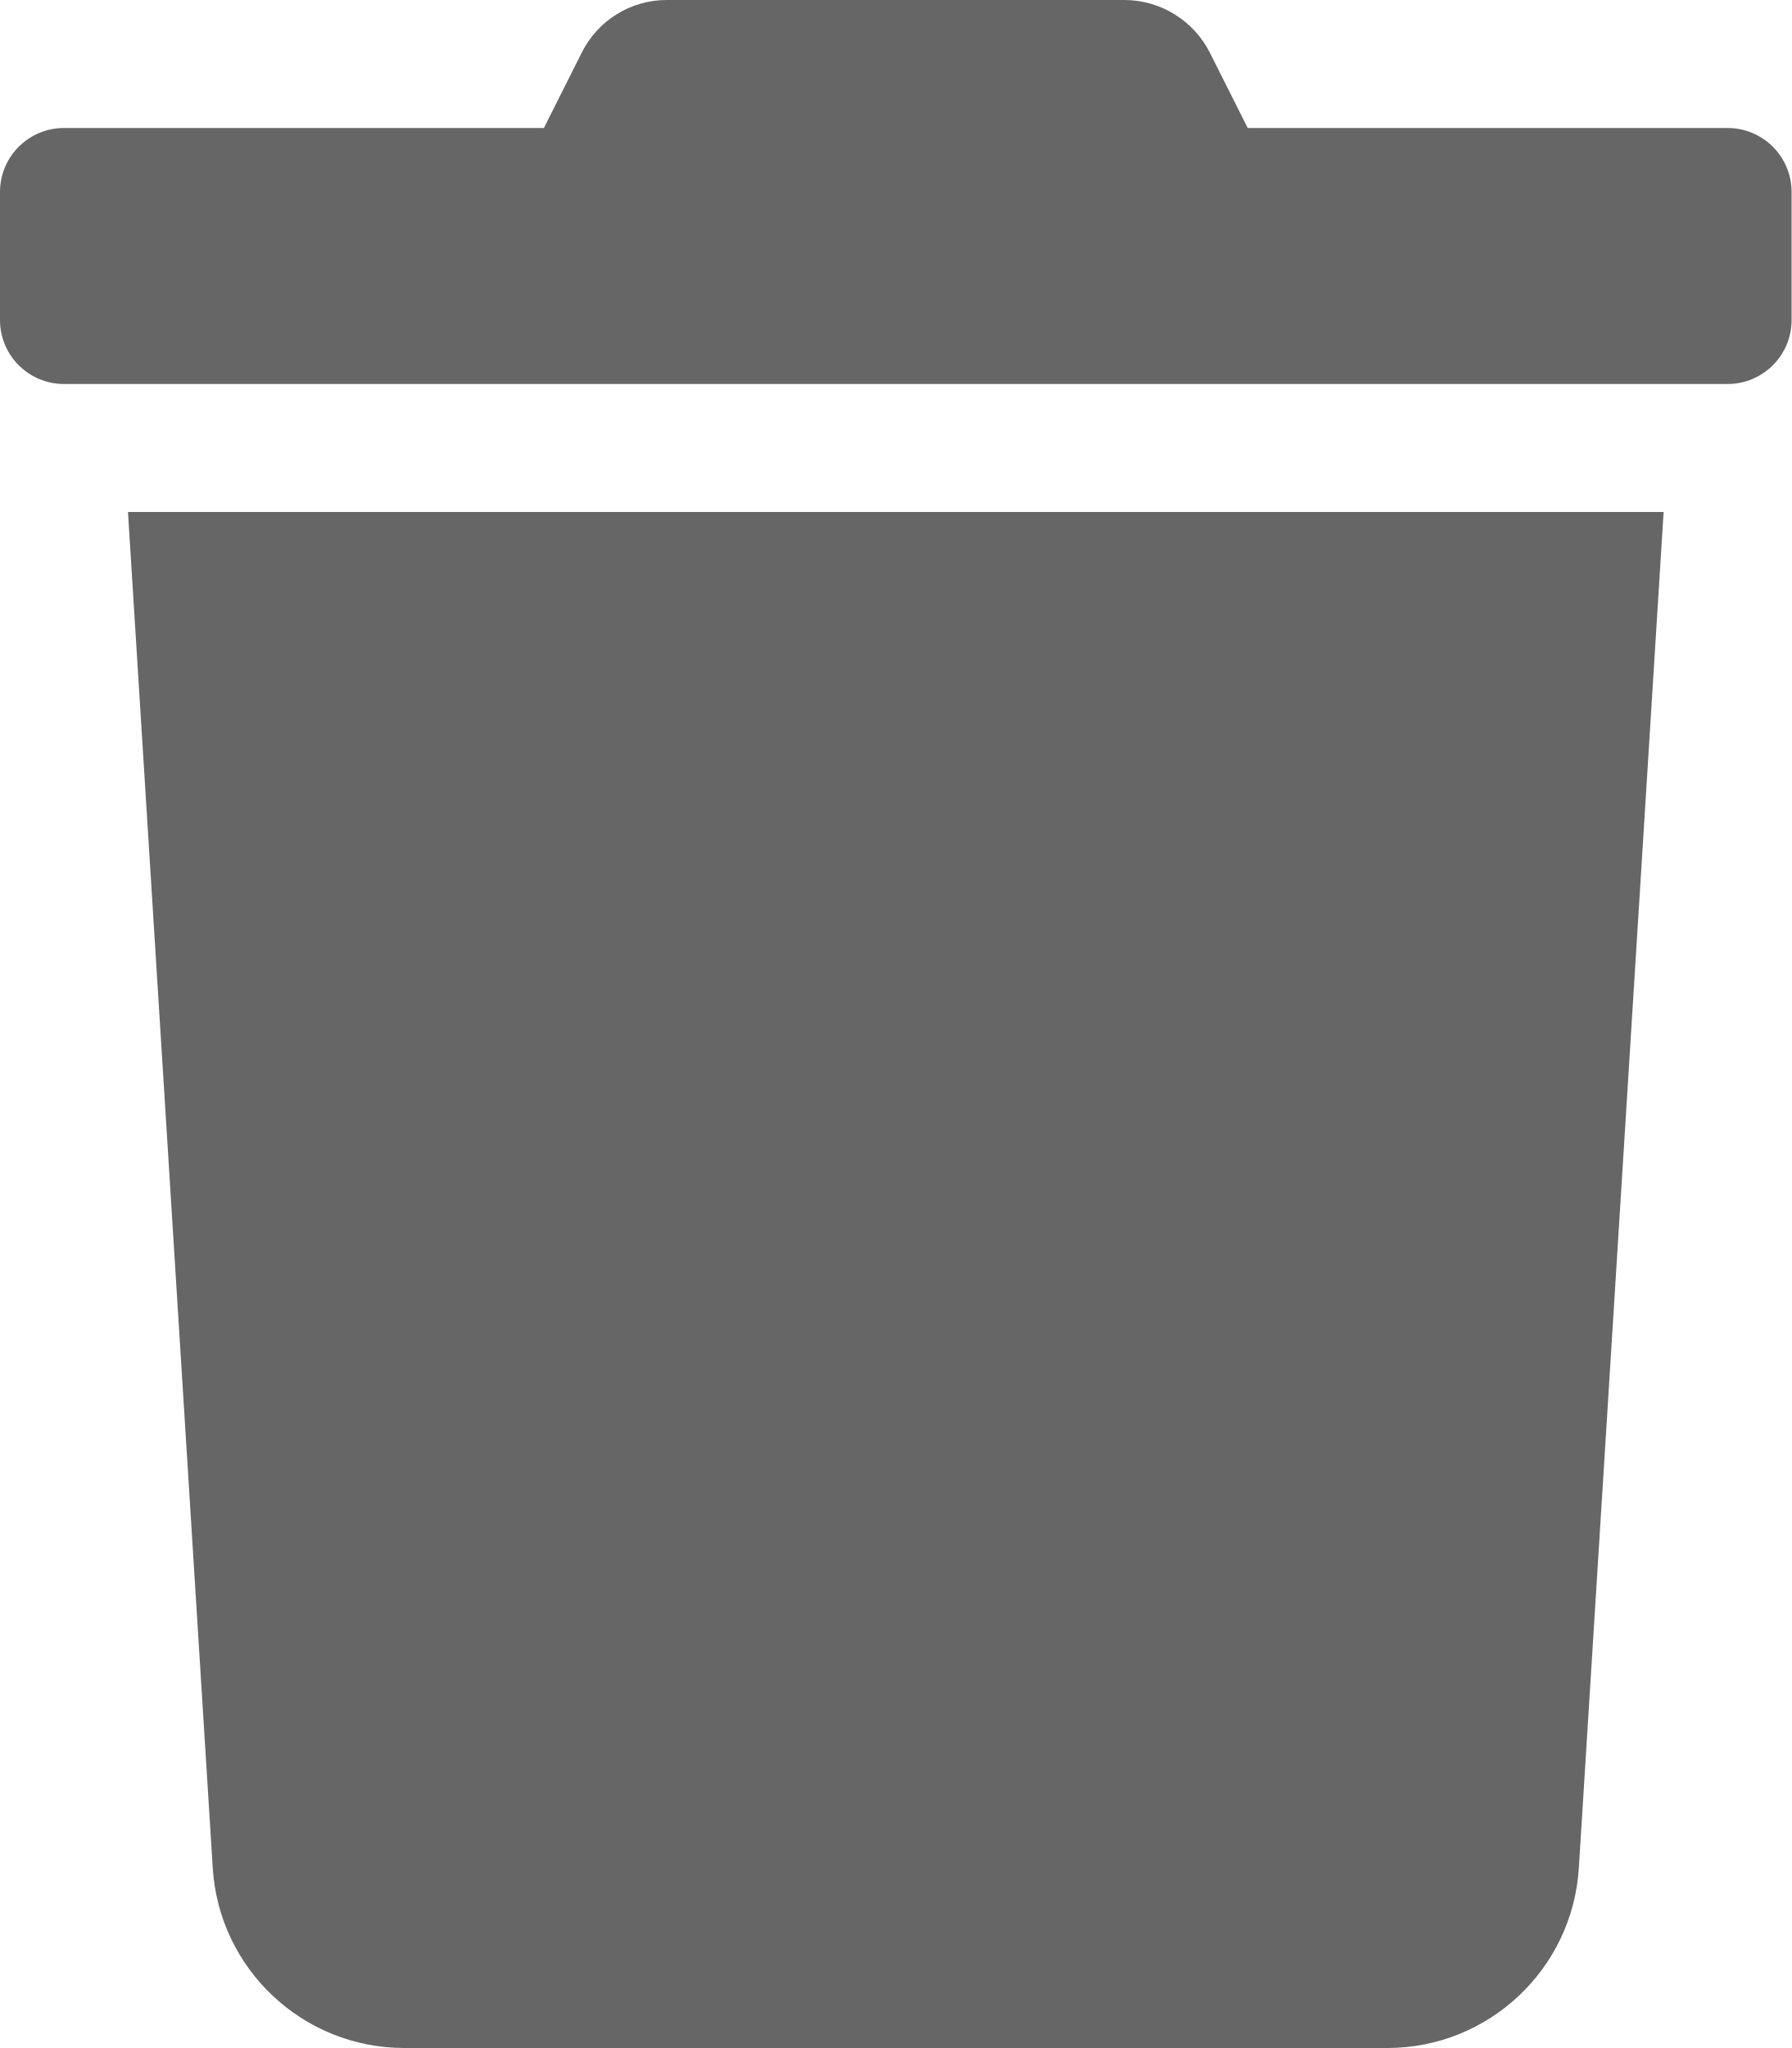
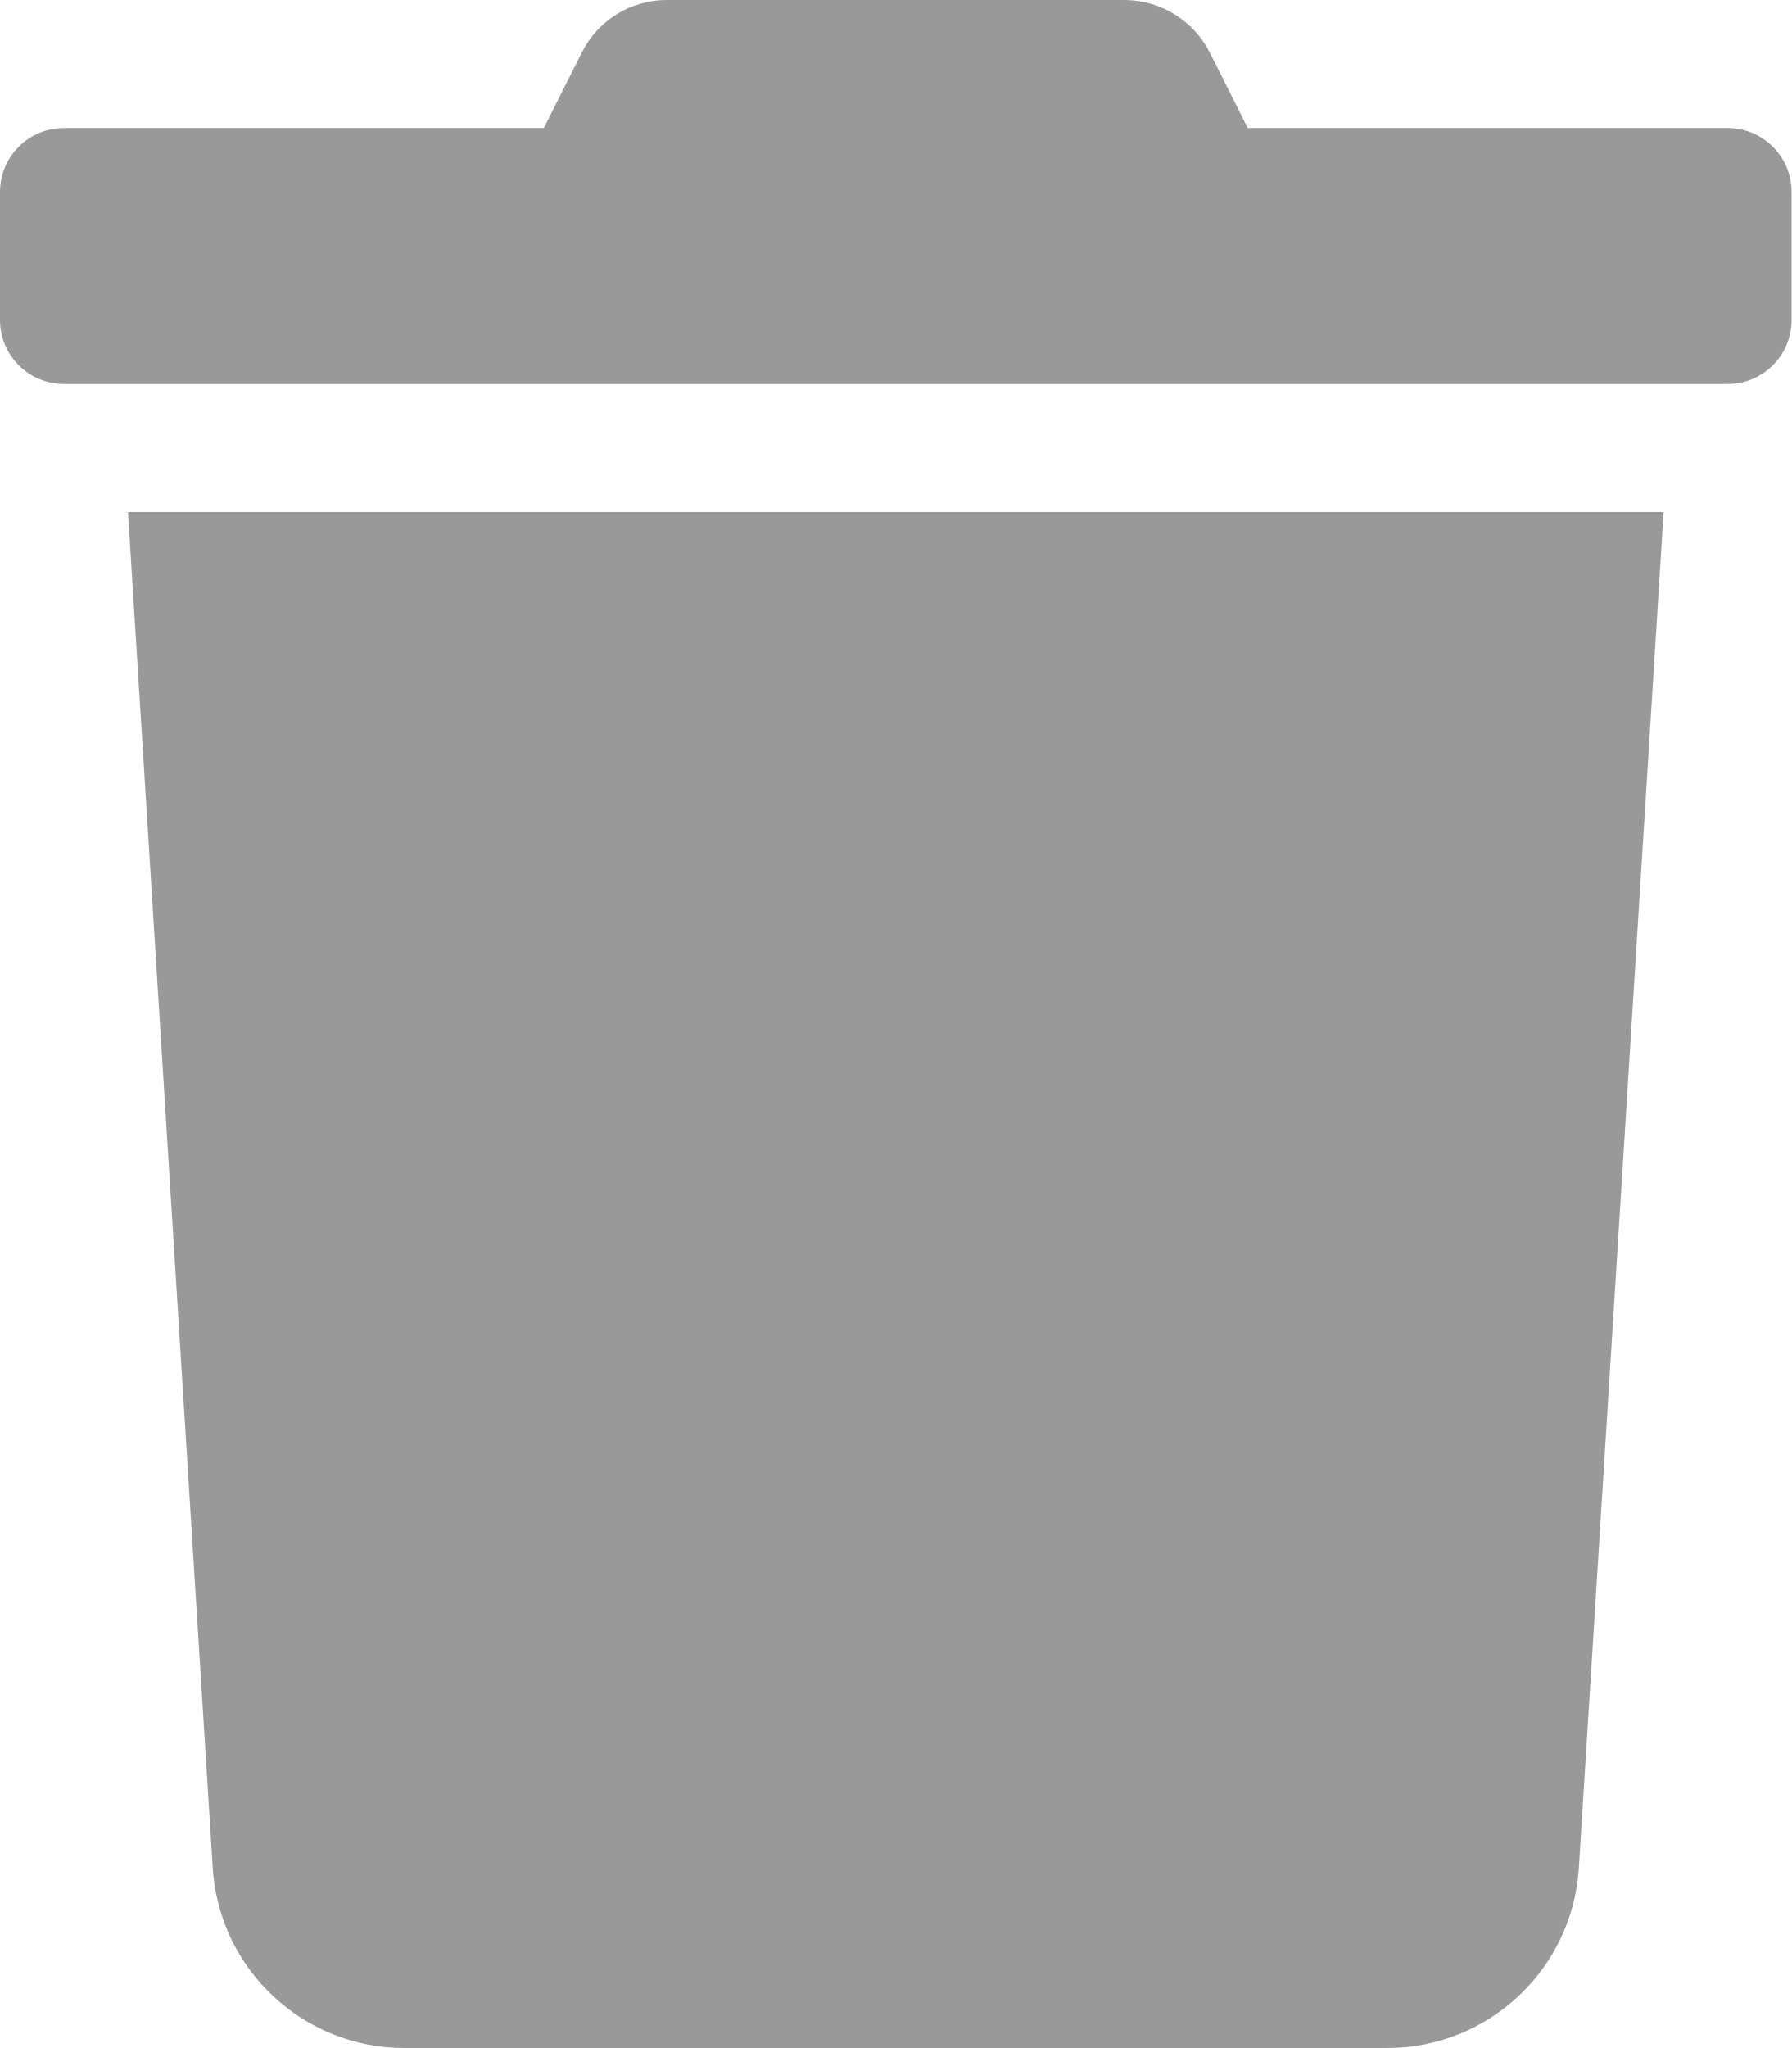
<svg xmlns="http://www.w3.org/2000/svg" aria-hidden="true" focusable="false" data-prefix="fas" data-icon="trash" class="svg-inline--fa fa-trash fa-w-14" role="img" viewBox="0 0 448 512">
-   <path fill="#666" d="M432 32H312l-9.4-18.7A24 24 0 0 0 281.1 0H166.8a23.72 23.72 0 0 0-21.4 13.3L136 32H16A16 16 0 0 0 0 48v32a16 16 0 0 0 16 16h416a16 16 0 0 0 16-16V48a16 16 0 0 0-16-16zM53.2 467a48 48 0 0 0 47.9 45h245.8a48 48 0 0 0 47.9-45L416 128H32z" />
+   <path fill="#999" d="M432 32H312l-9.4-18.7A24 24 0 0 0 281.1 0H166.8a23.72 23.72 0 0 0-21.4 13.3L136 32H16A16 16 0 0 0 0 48v32a16 16 0 0 0 16 16h416a16 16 0 0 0 16-16V48a16 16 0 0 0-16-16zM53.2 467a48 48 0 0 0 47.9 45h245.8a48 48 0 0 0 47.9-45L416 128H32z" />
</svg>
